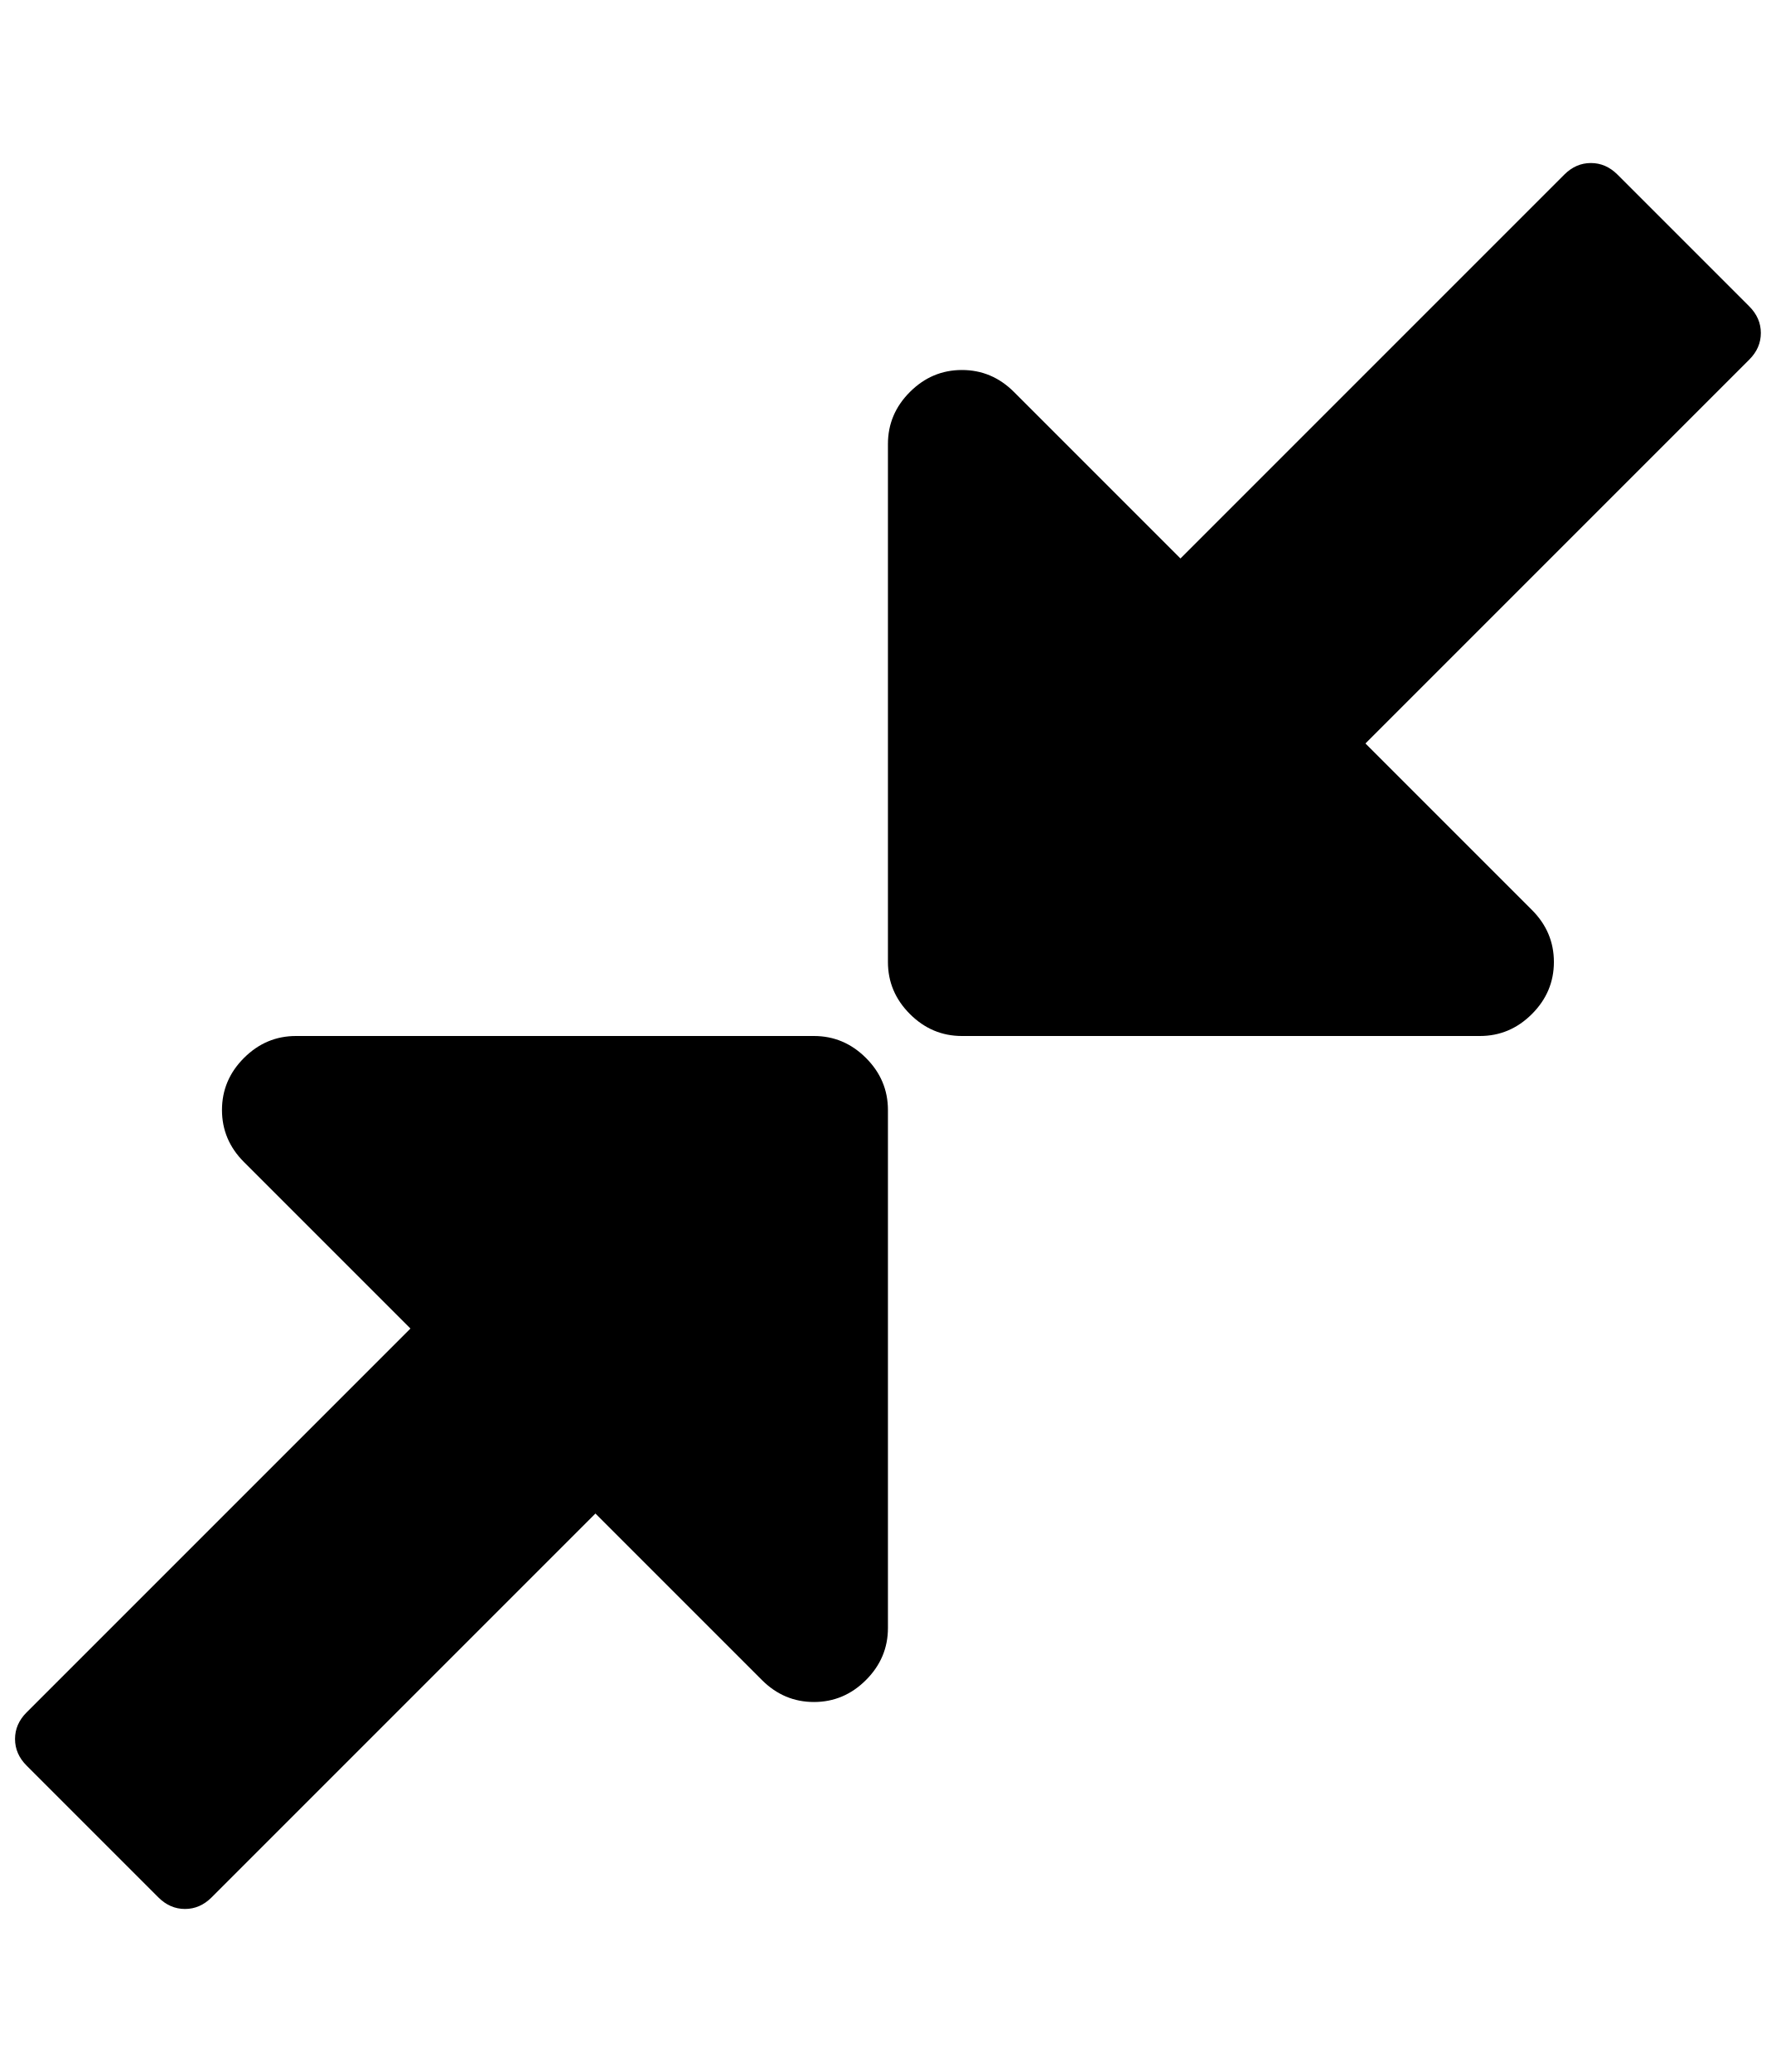
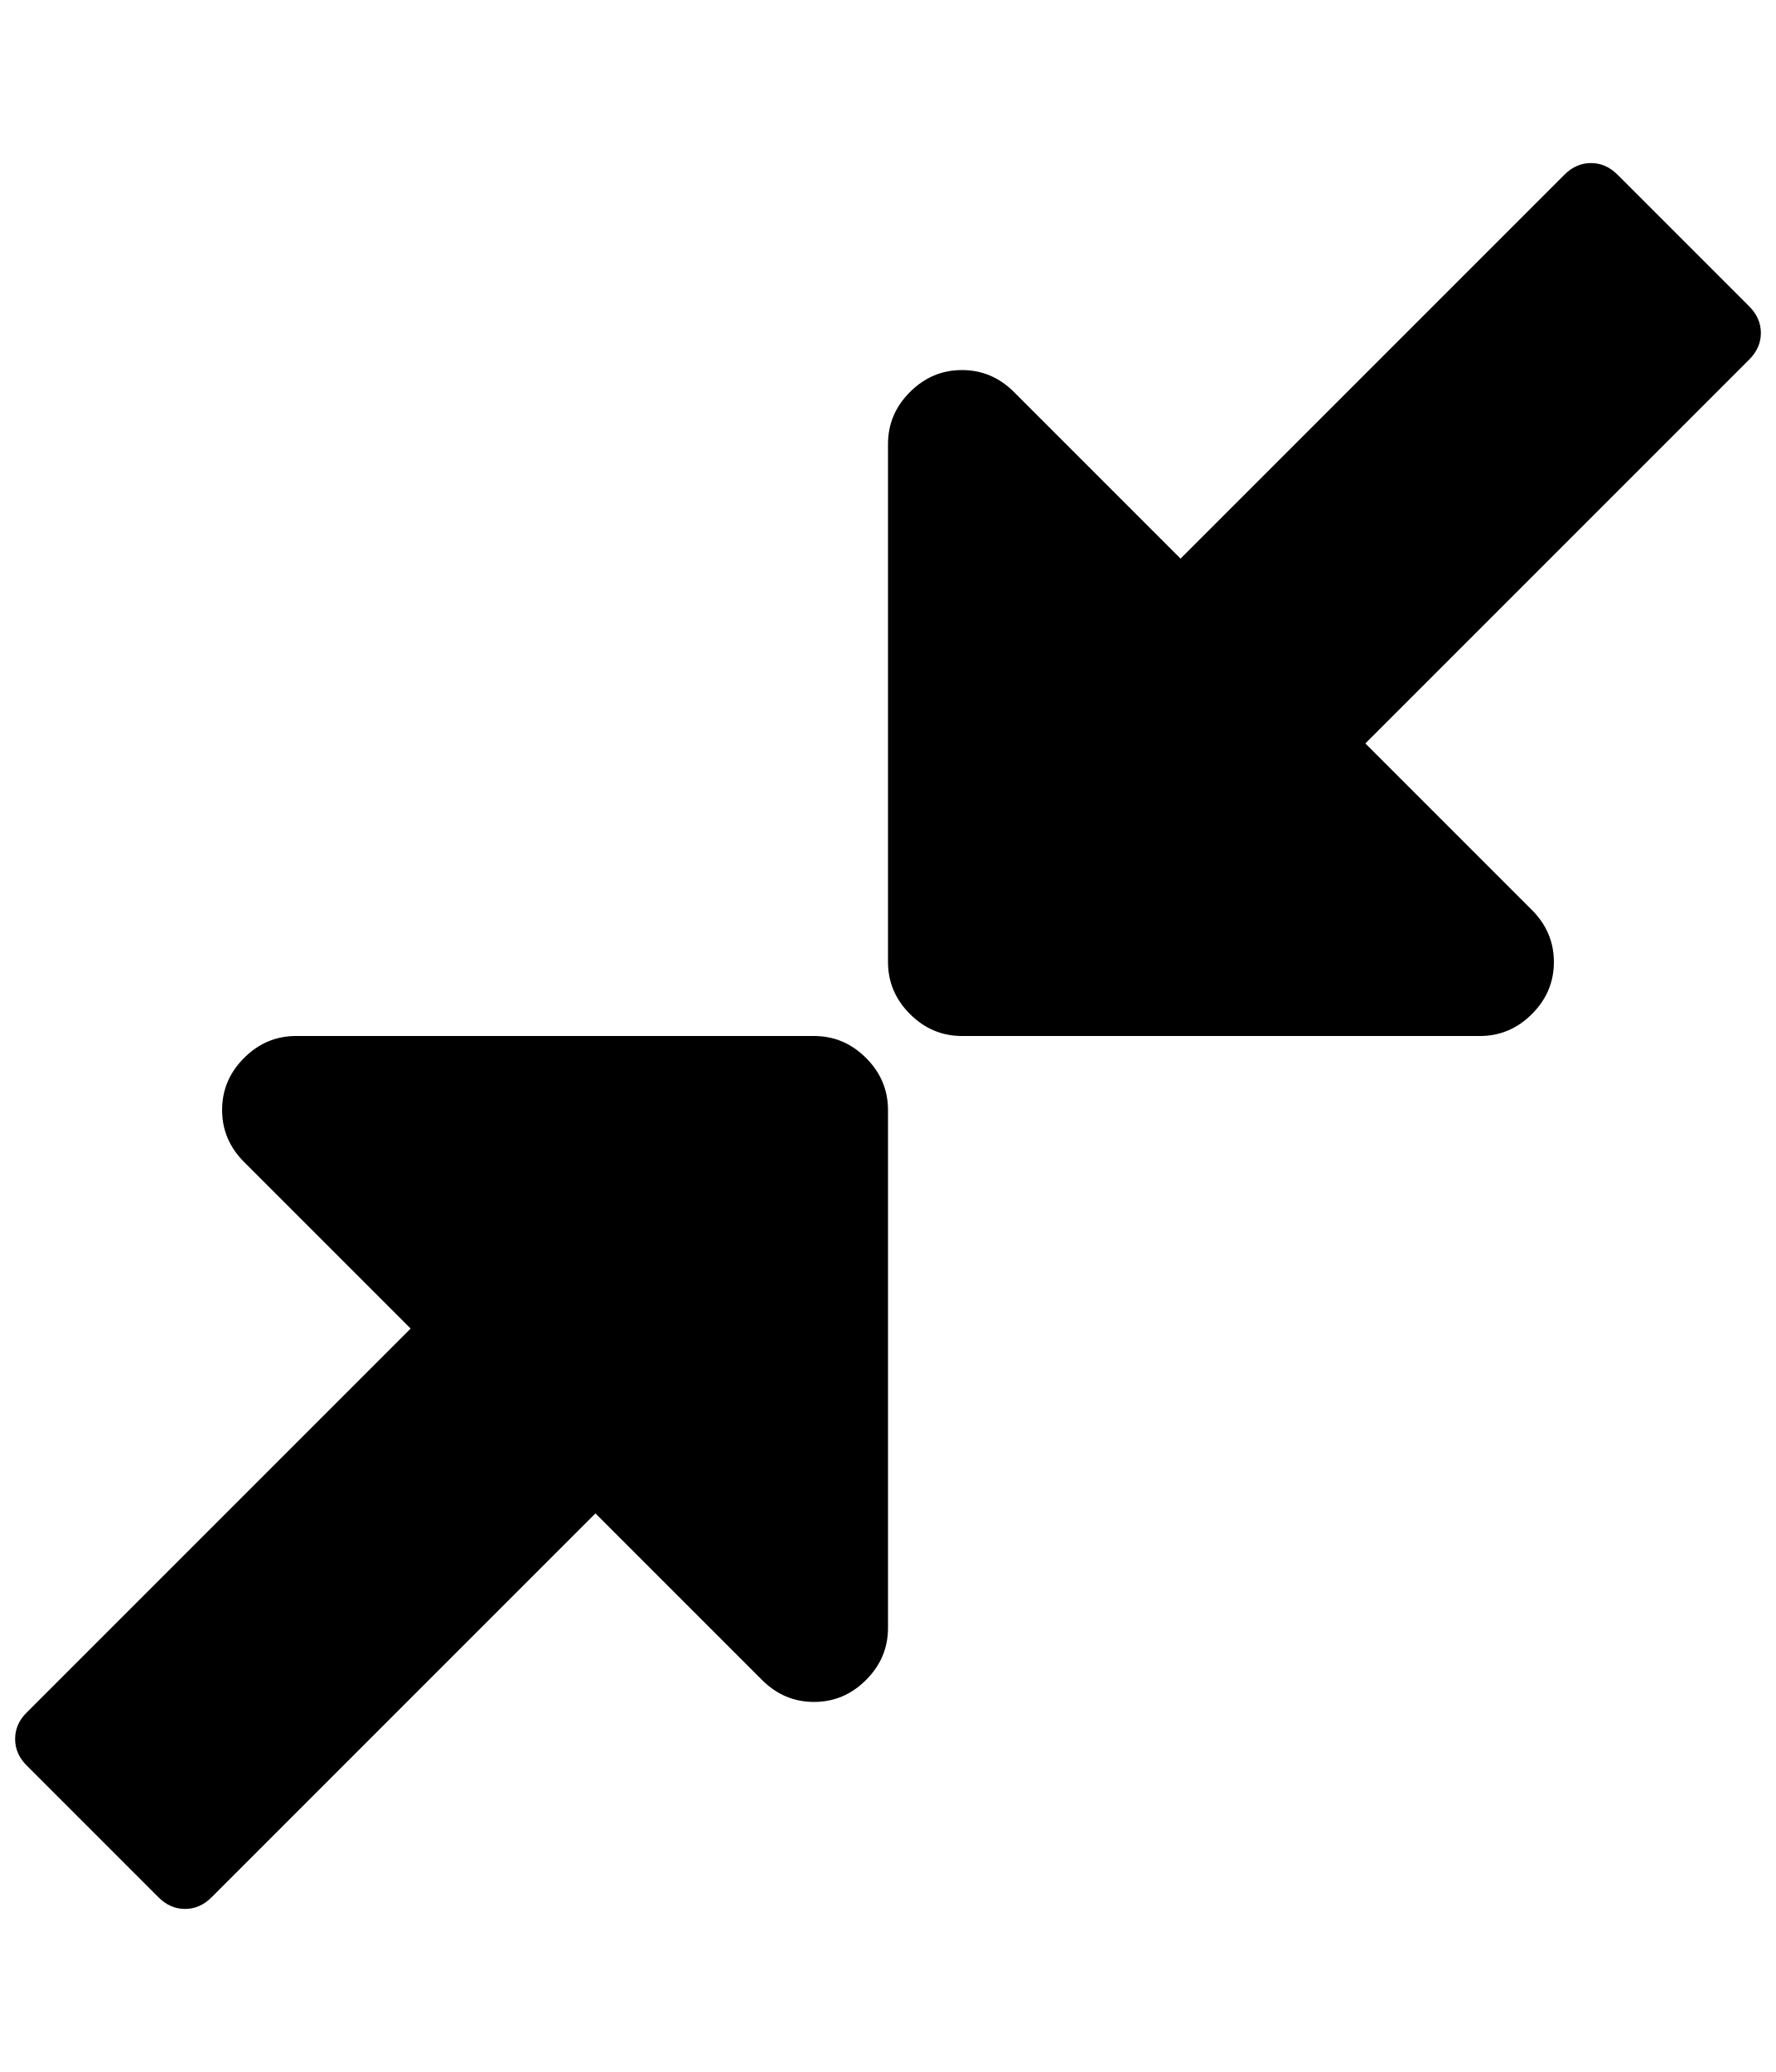
- <svg xmlns="http://www.w3.org/2000/svg" height="1000px" width="857.143px">
-   <g>
-     <path d="M7.254 839.286c0 -4.836 1.86 -9.115 5.58 -12.835c0 0 185.268 -185.268 185.268 -185.268c0 0 -80.357 -80.357 -80.357 -80.357c-7.068 -7.068 -10.603 -15.439 -10.603 -25.111c0 -9.673 3.535 -18.044 10.603 -25.112c7.069 -7.068 15.439 -10.603 25.112 -10.603c0 0 250 0 250 0c9.672 0 18.043 3.535 25.111 10.603c7.069 7.068 10.603 15.439 10.603 25.112c0 0 0 250 0 250c0 9.672 -3.534 18.043 -10.603 25.111c-7.068 7.069 -15.439 10.603 -25.111 10.603c-9.673 0 -18.043 -3.534 -25.112 -10.603c0 0 -80.357 -80.357 -80.357 -80.357c0 0 -185.268 185.268 -185.268 185.268c-3.72 3.72 -7.998 5.58 -12.835 5.58c-4.836 0 -9.114 -1.86 -12.835 -5.58c0 0 -63.616 -63.616 -63.616 -63.616c-3.72 -3.72 -5.58 -7.999 -5.58 -12.835c0 0 0 0 0 0m421.317 -375c0 0 0 -250 0 -250c0 -9.673 3.534 -18.043 10.603 -25.112c7.068 -7.068 15.439 -10.602 25.111 -10.602c9.673 0 18.043 3.534 25.112 10.602c0 0 80.357 80.358 80.357 80.358c0 0 185.268 -185.268 185.268 -185.268c3.72 -3.721 7.998 -5.581 12.835 -5.581c4.836 0 9.114 1.86 12.835 5.581c0 0 63.616 63.616 63.616 63.616c3.72 3.72 5.58 7.998 5.58 12.835c0 4.836 -1.86 9.114 -5.58 12.834c0 0 -185.268 185.268 -185.268 185.268c0 0 80.357 80.357 80.357 80.357c7.068 7.069 10.603 15.439 10.603 25.112c0 9.673 -3.535 18.043 -10.603 25.112c-7.069 7.068 -15.439 10.602 -25.112 10.602c0 0 -250 0 -250 0c-9.672 0 -18.043 -3.534 -25.111 -10.602c-7.069 -7.069 -10.603 -15.439 -10.603 -25.112c0 0 0 0 0 0" />
-   </g>
+ <svg xmlns="http://www.w3.org/2000/svg" height="1000" width="857.1">
+   <path d="M7.3 839.3q0-7.3 5.6-12.8l185.3-185.3-80.4-80.4q-10.6-10.6-10.6-25.1t10.6-25.1 25.1-10.6h250q14.5 0 25.1 10.6t10.6 25.1v250q0 14.5-10.6 25.1t-25.1 10.6-25.1-10.6l-80.4-80.4-185.3 185.3q-5.6 5.6-12.8 5.6t-12.8-5.6l-63.6-63.6q-5.6-5.6-5.6-12.8zm421.3-375v-250q0-14.5 10.6-25.1t25.1-10.6 25.1 10.6l80.4 80.4 185.3-185.3q5.6-5.6 12.8-5.6t12.8 5.6l63.6 63.6q5.6 5.6 5.6 12.8t-5.6 12.8l-185.3 185.3 80.4 80.4q10.6 10.6 10.6 25.1t-10.6 25.1-25.1 10.6h-250q-14.5 0-25.1-10.6t-10.6-25.1z" />
</svg>
